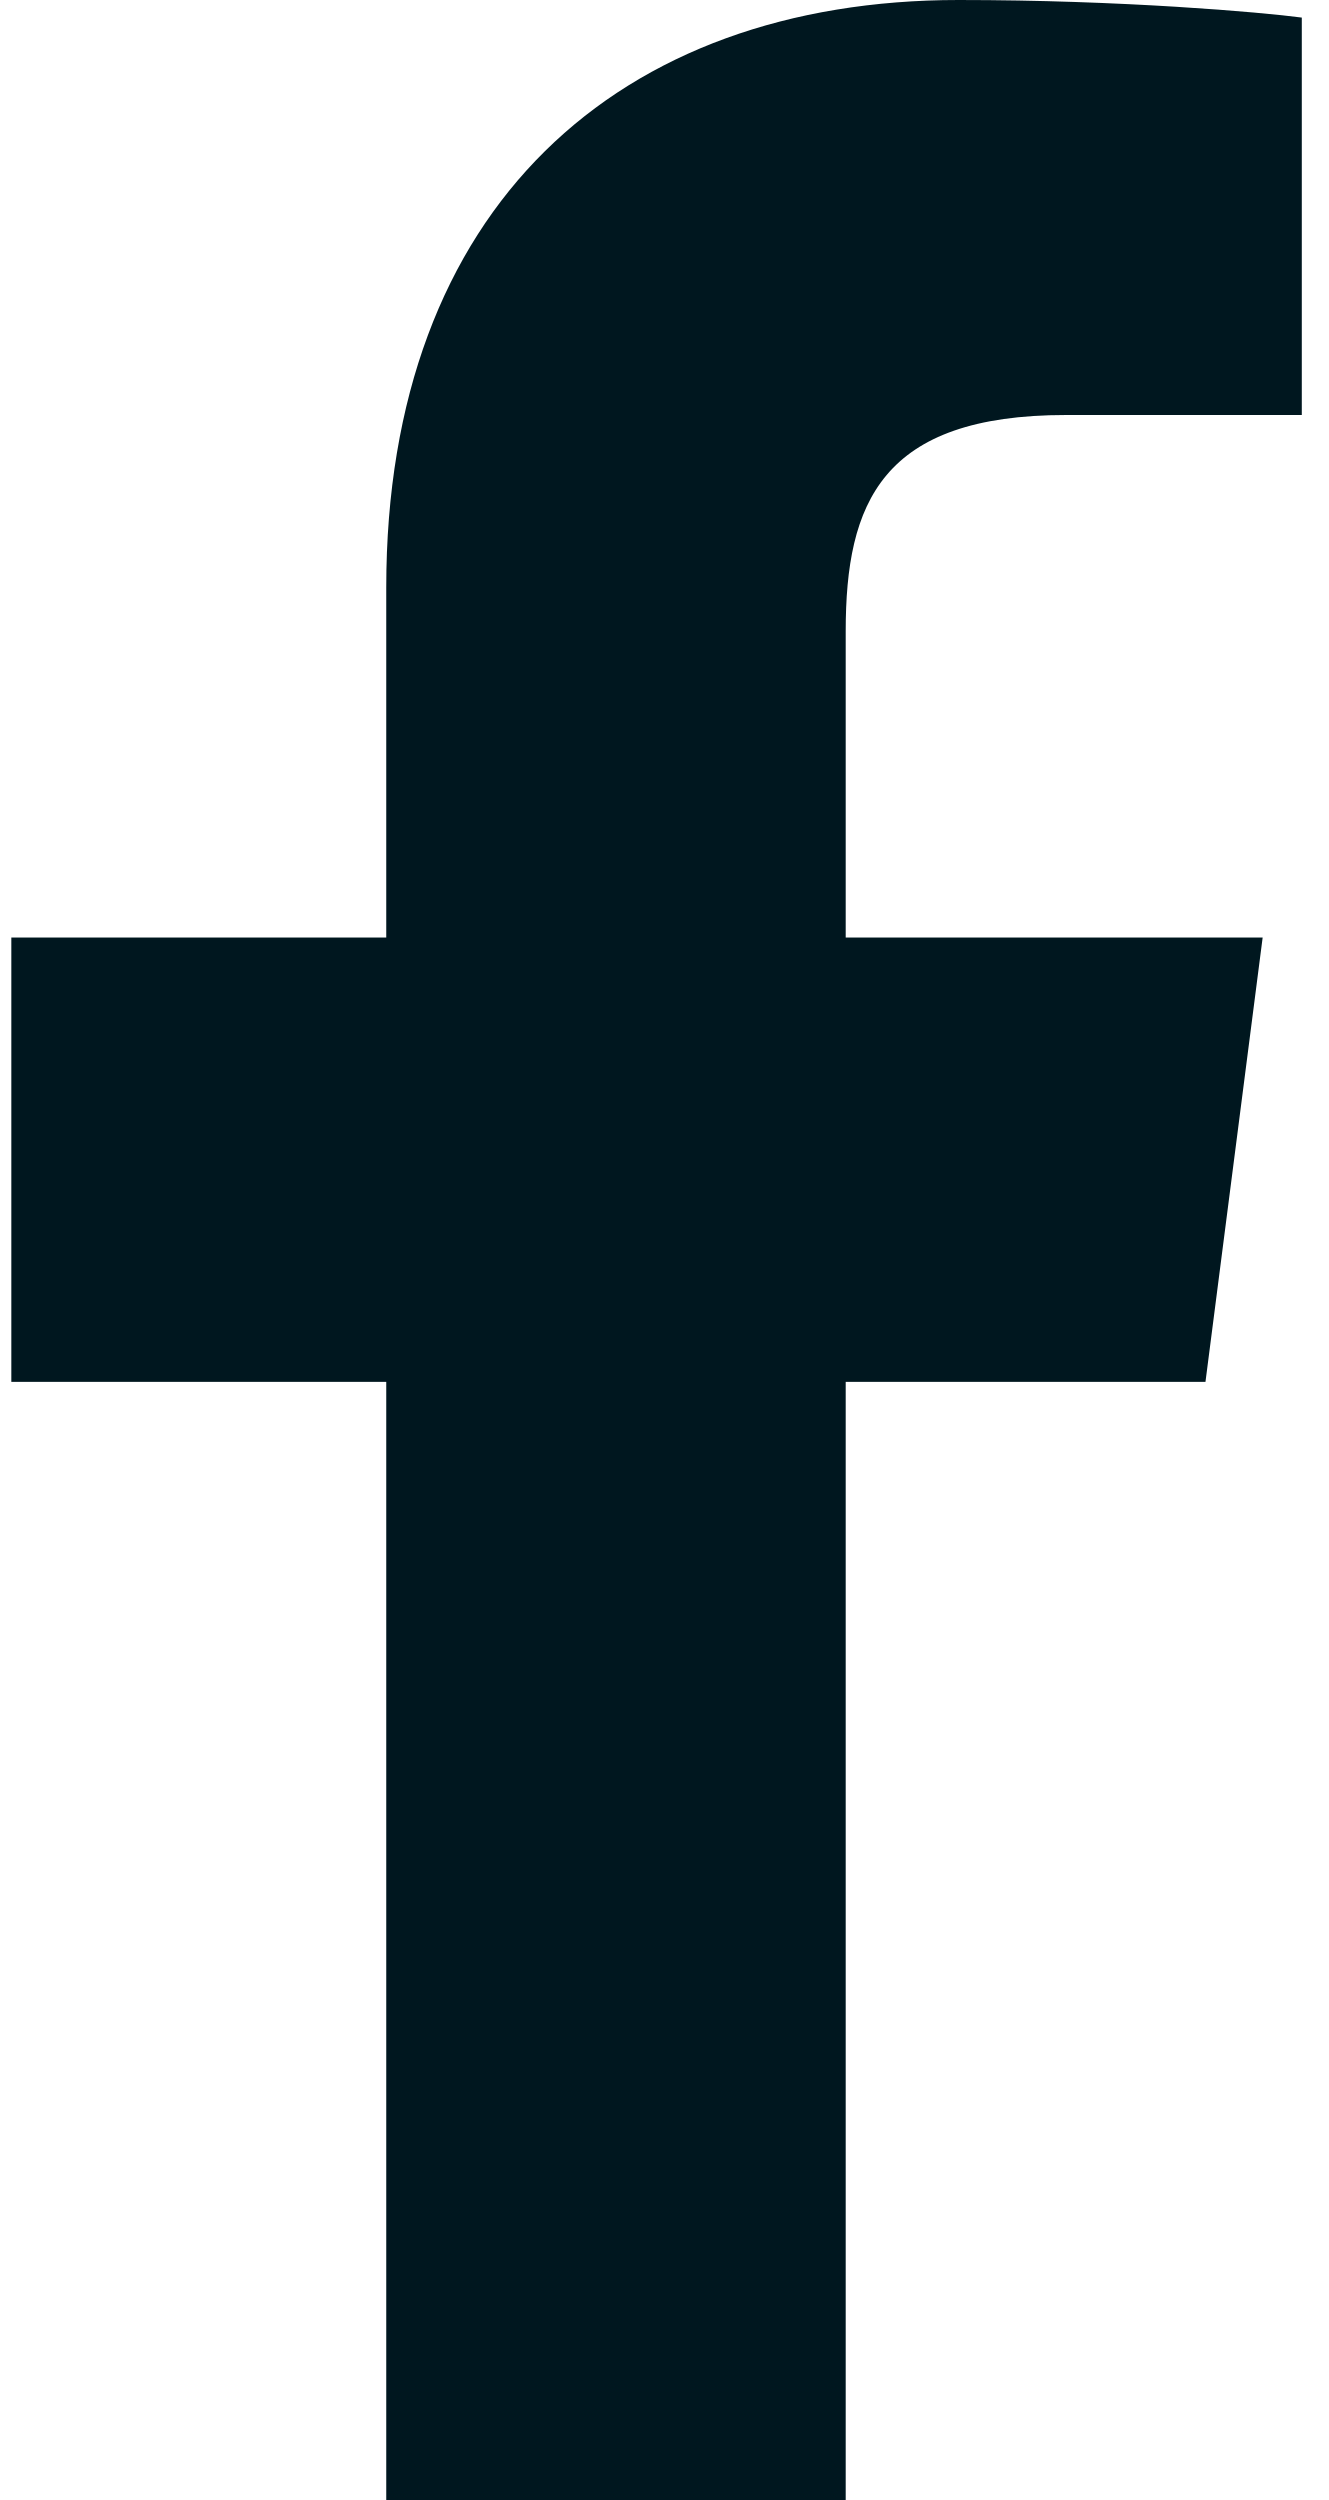
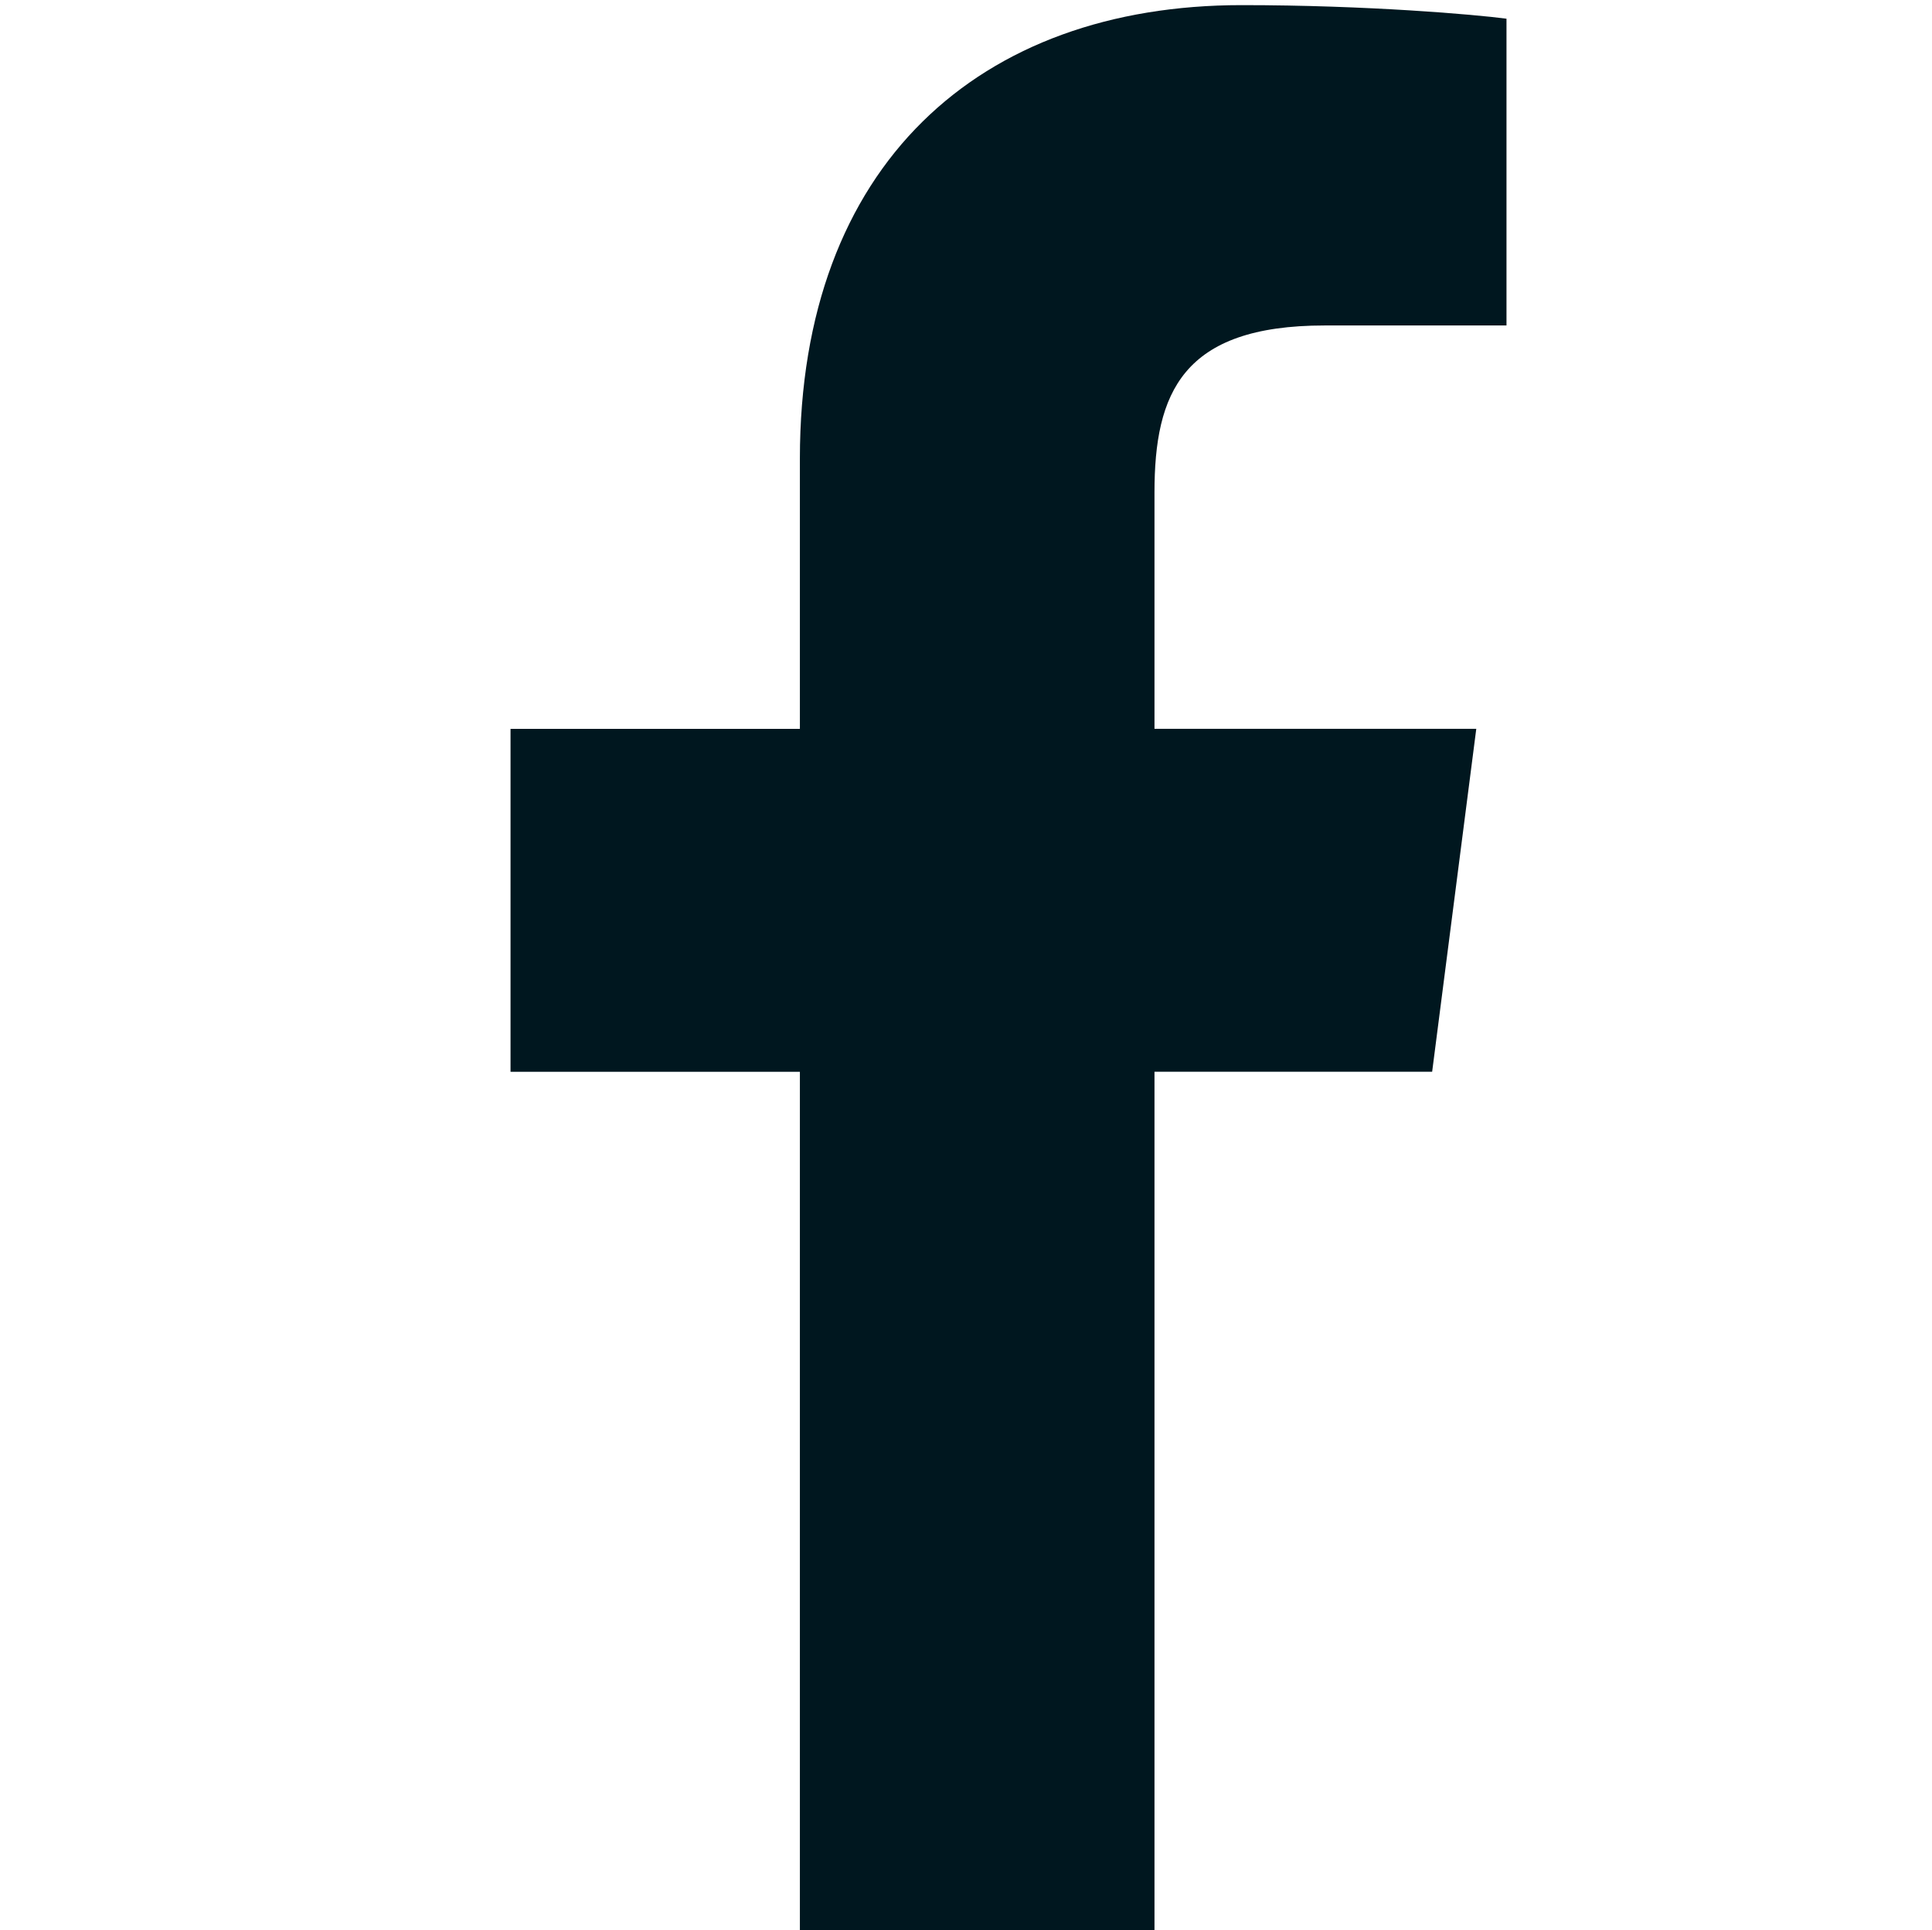
- <svg xmlns="http://www.w3.org/2000/svg" width="17" height="32" viewBox="0 0 17 32" fill="none">
-   <path d="M4.944 32V17.688H0.145V12H4.944V7.519C4.944 2.65 7.922 0 12.271 0C14.354 0 16.144 0.156 16.663 0.225V5.312H13.647C11.282 5.312 10.825 6.438 10.825 8.081V12H16.162L15.43 17.688H10.825V32" fill="#00171F" />
+ <svg xmlns="http://www.w3.org/2000/svg" style="fill:none" id="svg827" version="1.1" viewBox="0 0 32.042 32" height="32" width="32.042">
+   <defs id="defs831" />
+   <path id="path845" d="m 13.266,32.085 v -14.312 H 8.467 v -5.687 h 4.799 V 7.604 c 0,-4.869 2.978,-7.519 7.327,-7.519 2.084,0 3.873,0.156 4.392,0.225 V 5.397 h -3.016 c -2.365,0 -2.822,1.125 -2.822,2.769 v 3.919 h 5.337 l -0.732,5.687 h -4.605 v 14.312" style="fill:#00171f" />
</svg>
